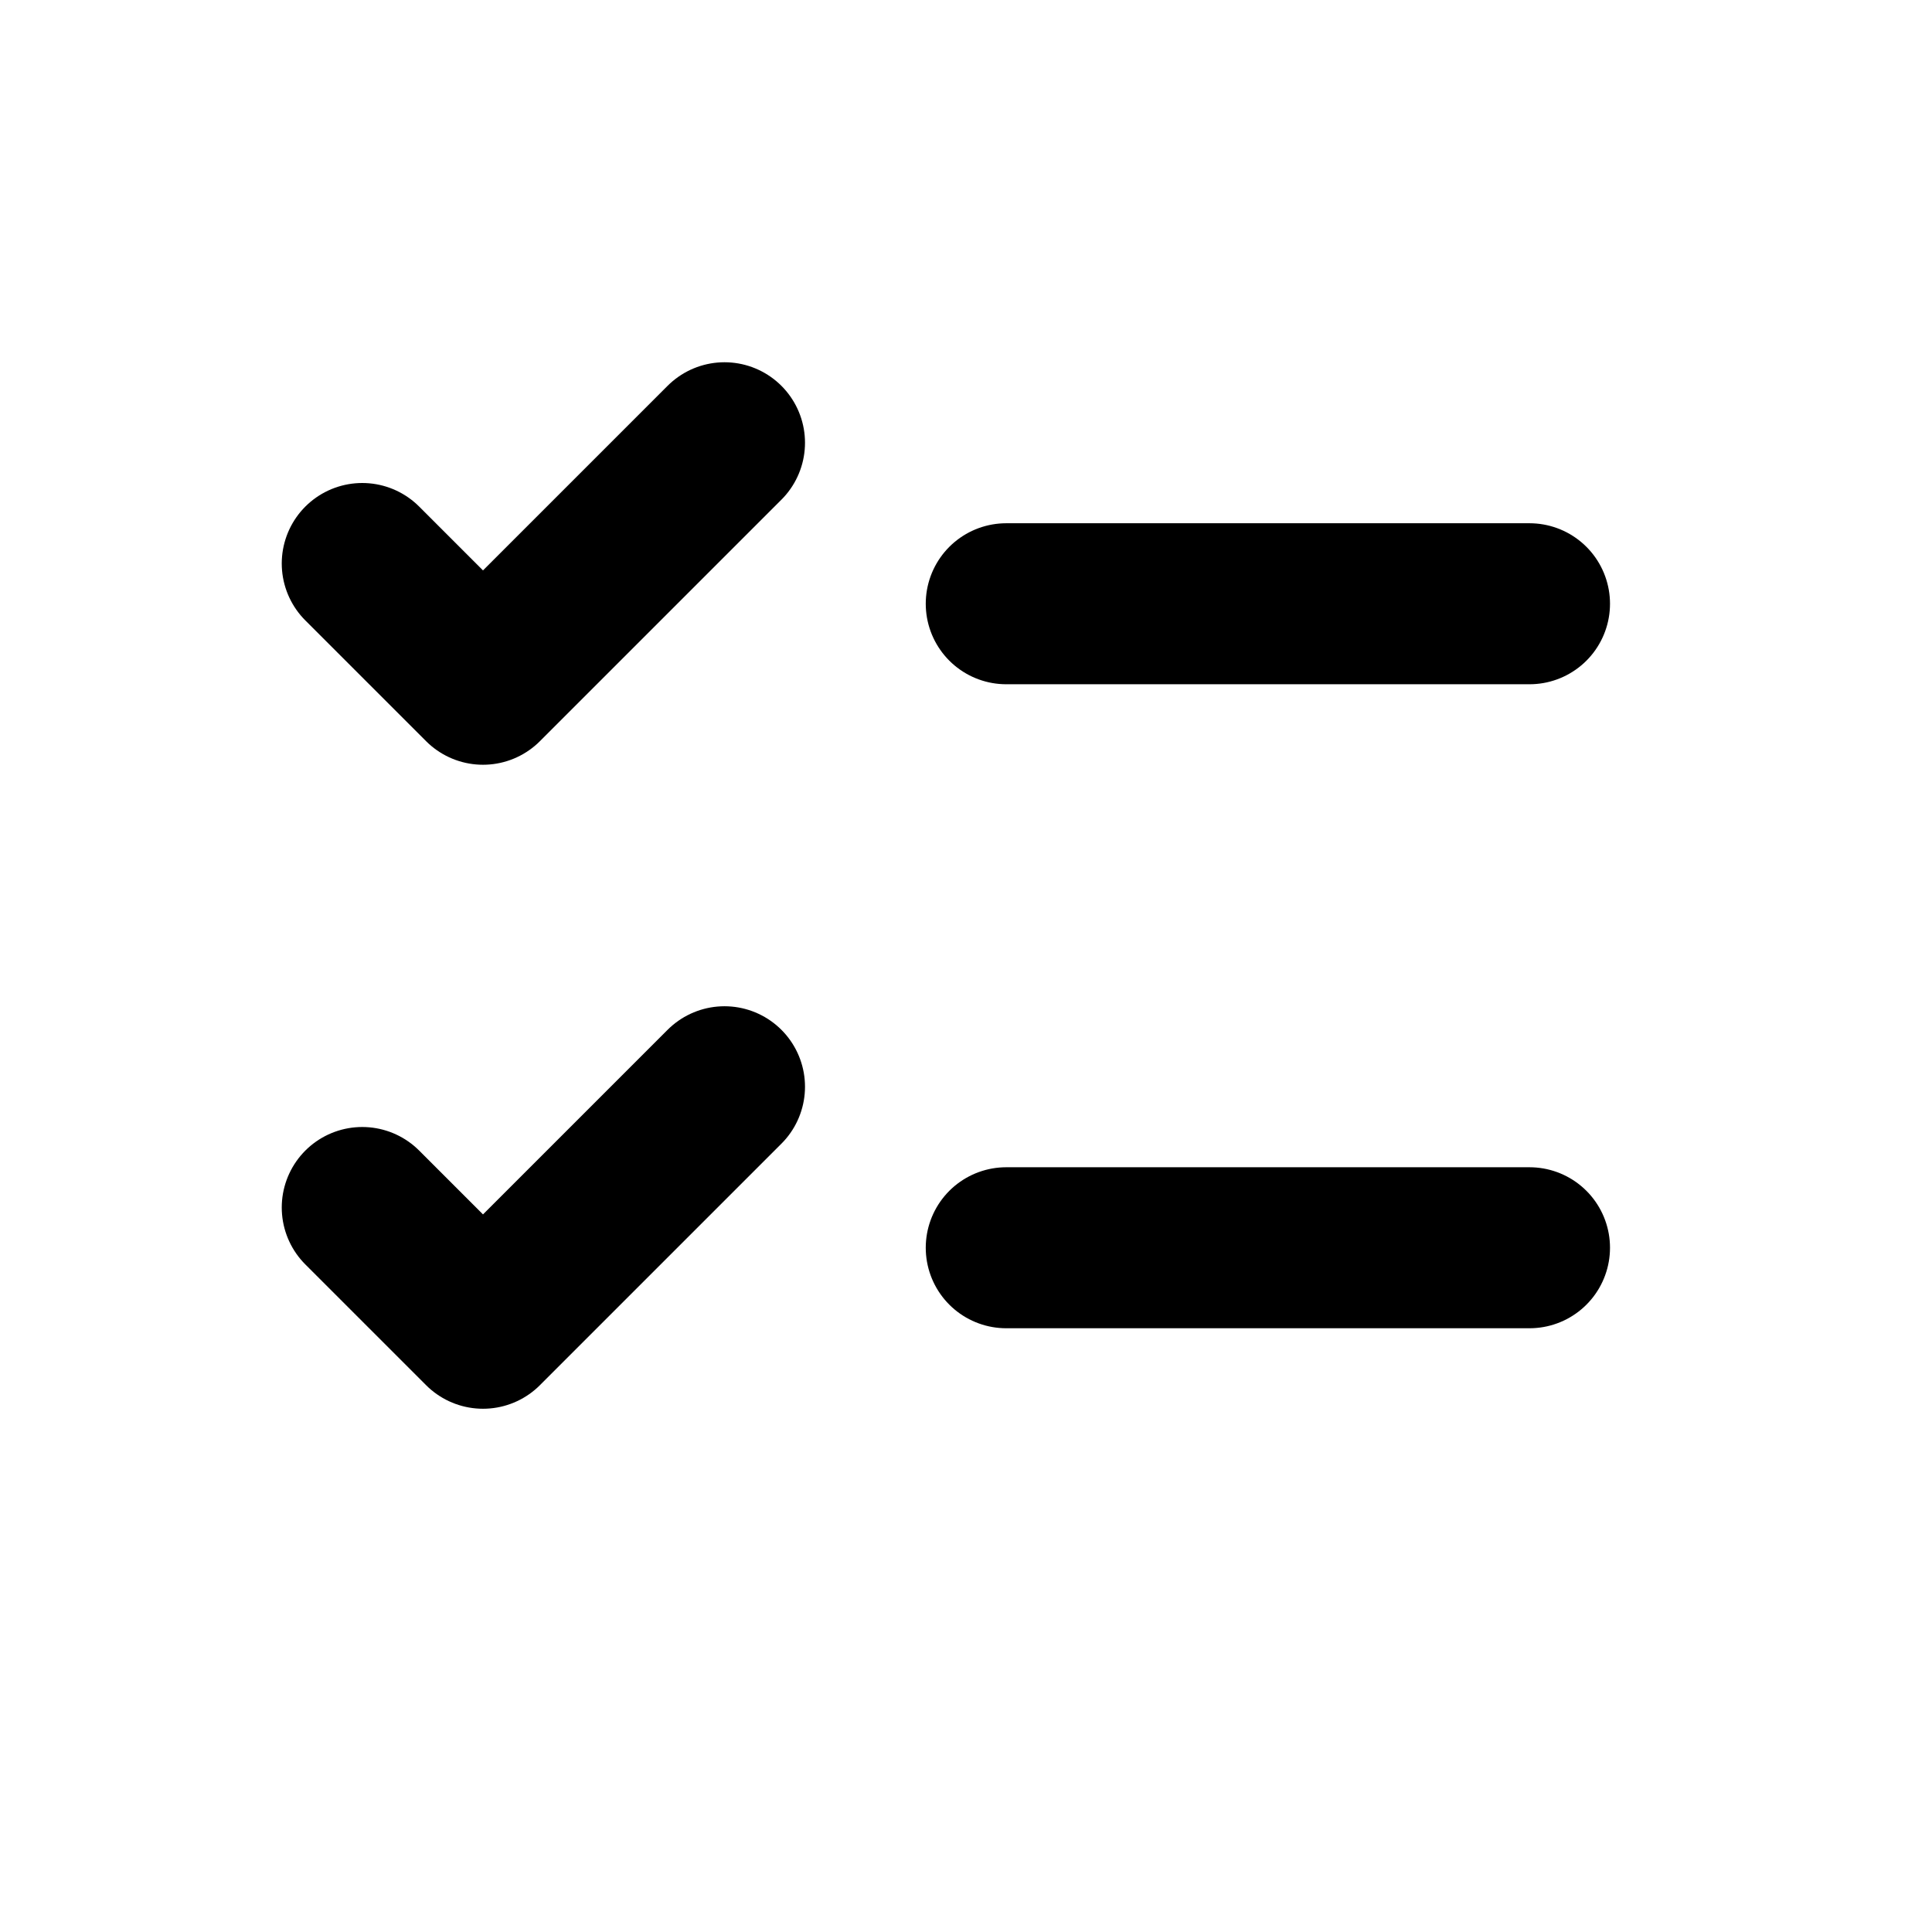
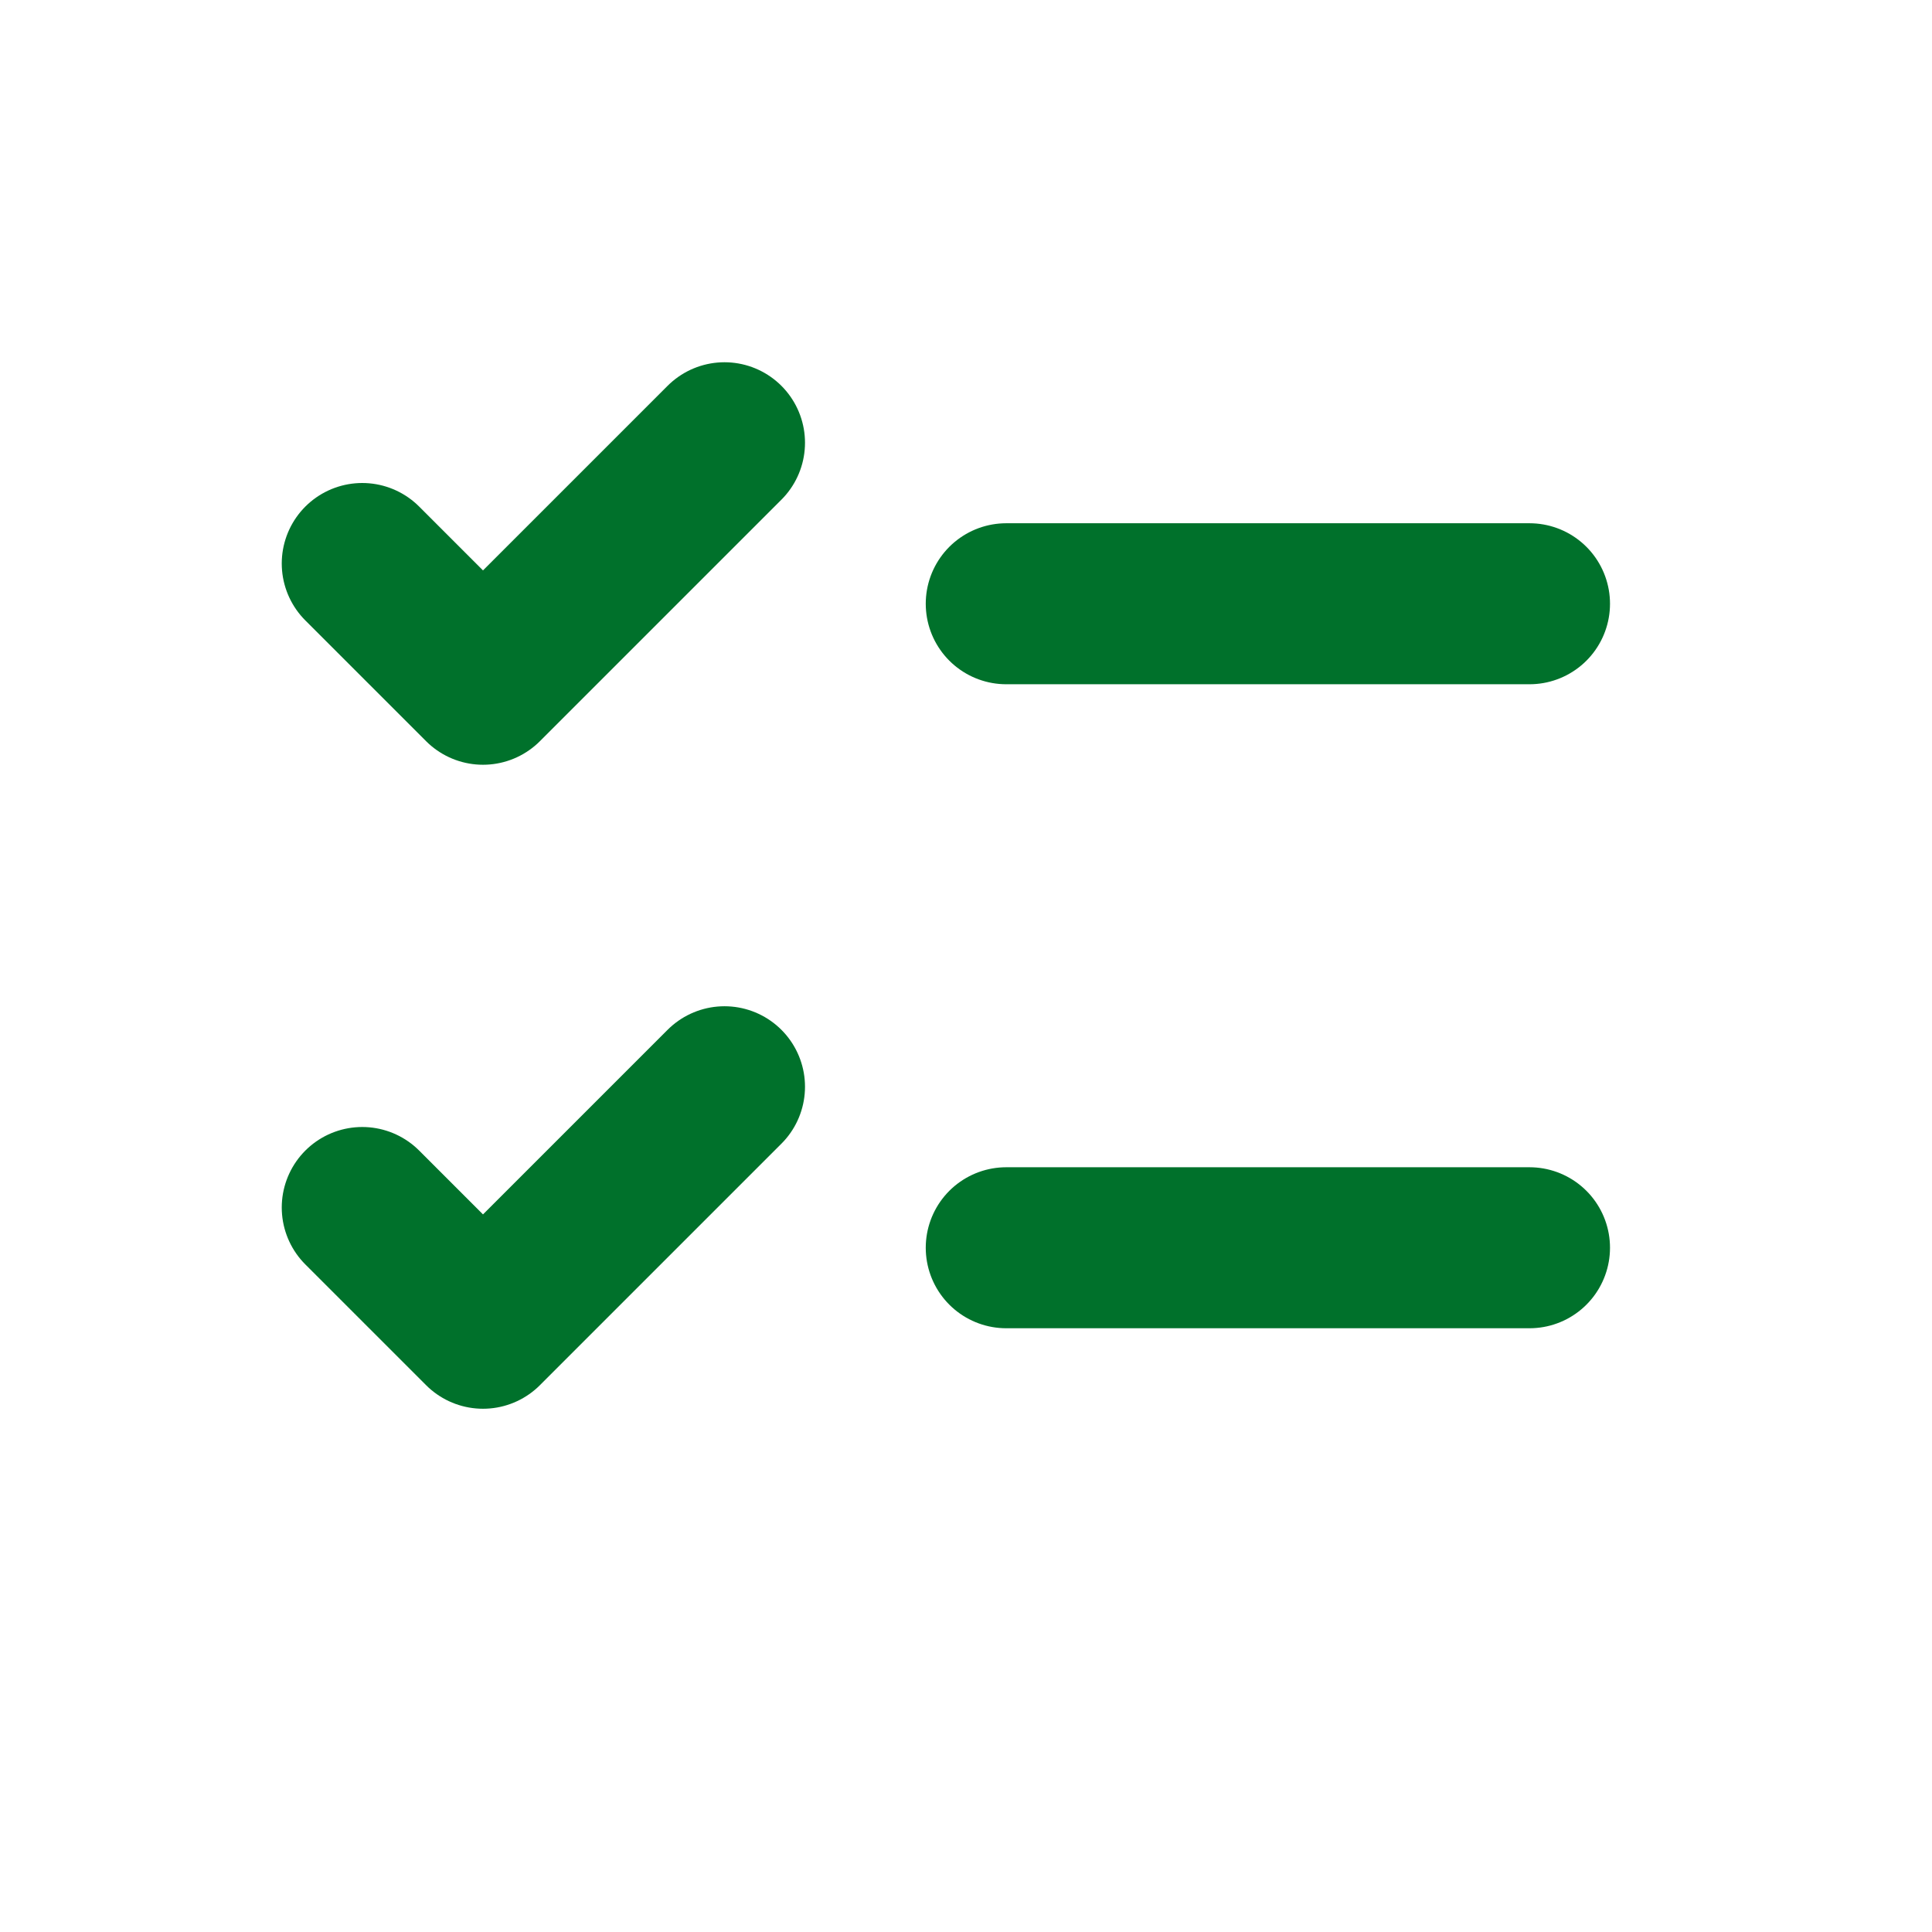
- <svg xmlns="http://www.w3.org/2000/svg" viewBox="0 0 24 24" width="24" height="24" fill="none" stroke="currentColor" stroke-width="2" stroke-linecap="round" stroke-linejoin="round">
+ <svg xmlns="http://www.w3.org/2000/svg" color="#00712b" viewBox="0 0 24 24" width="24" height="24" fill="none" stroke="currentColor" stroke-width="2" stroke-linecap="round" stroke-linejoin="round">
+   <style>@media (prefers-color-scheme: dark) { svg { color: #4cc764 } }</style>
  <path d="M4.5 7 6 8.5 9 5.5M4.5 15 6 16.5 9 13.5M12.5 7.5H19M12.5 15.5H19" />
</svg>
